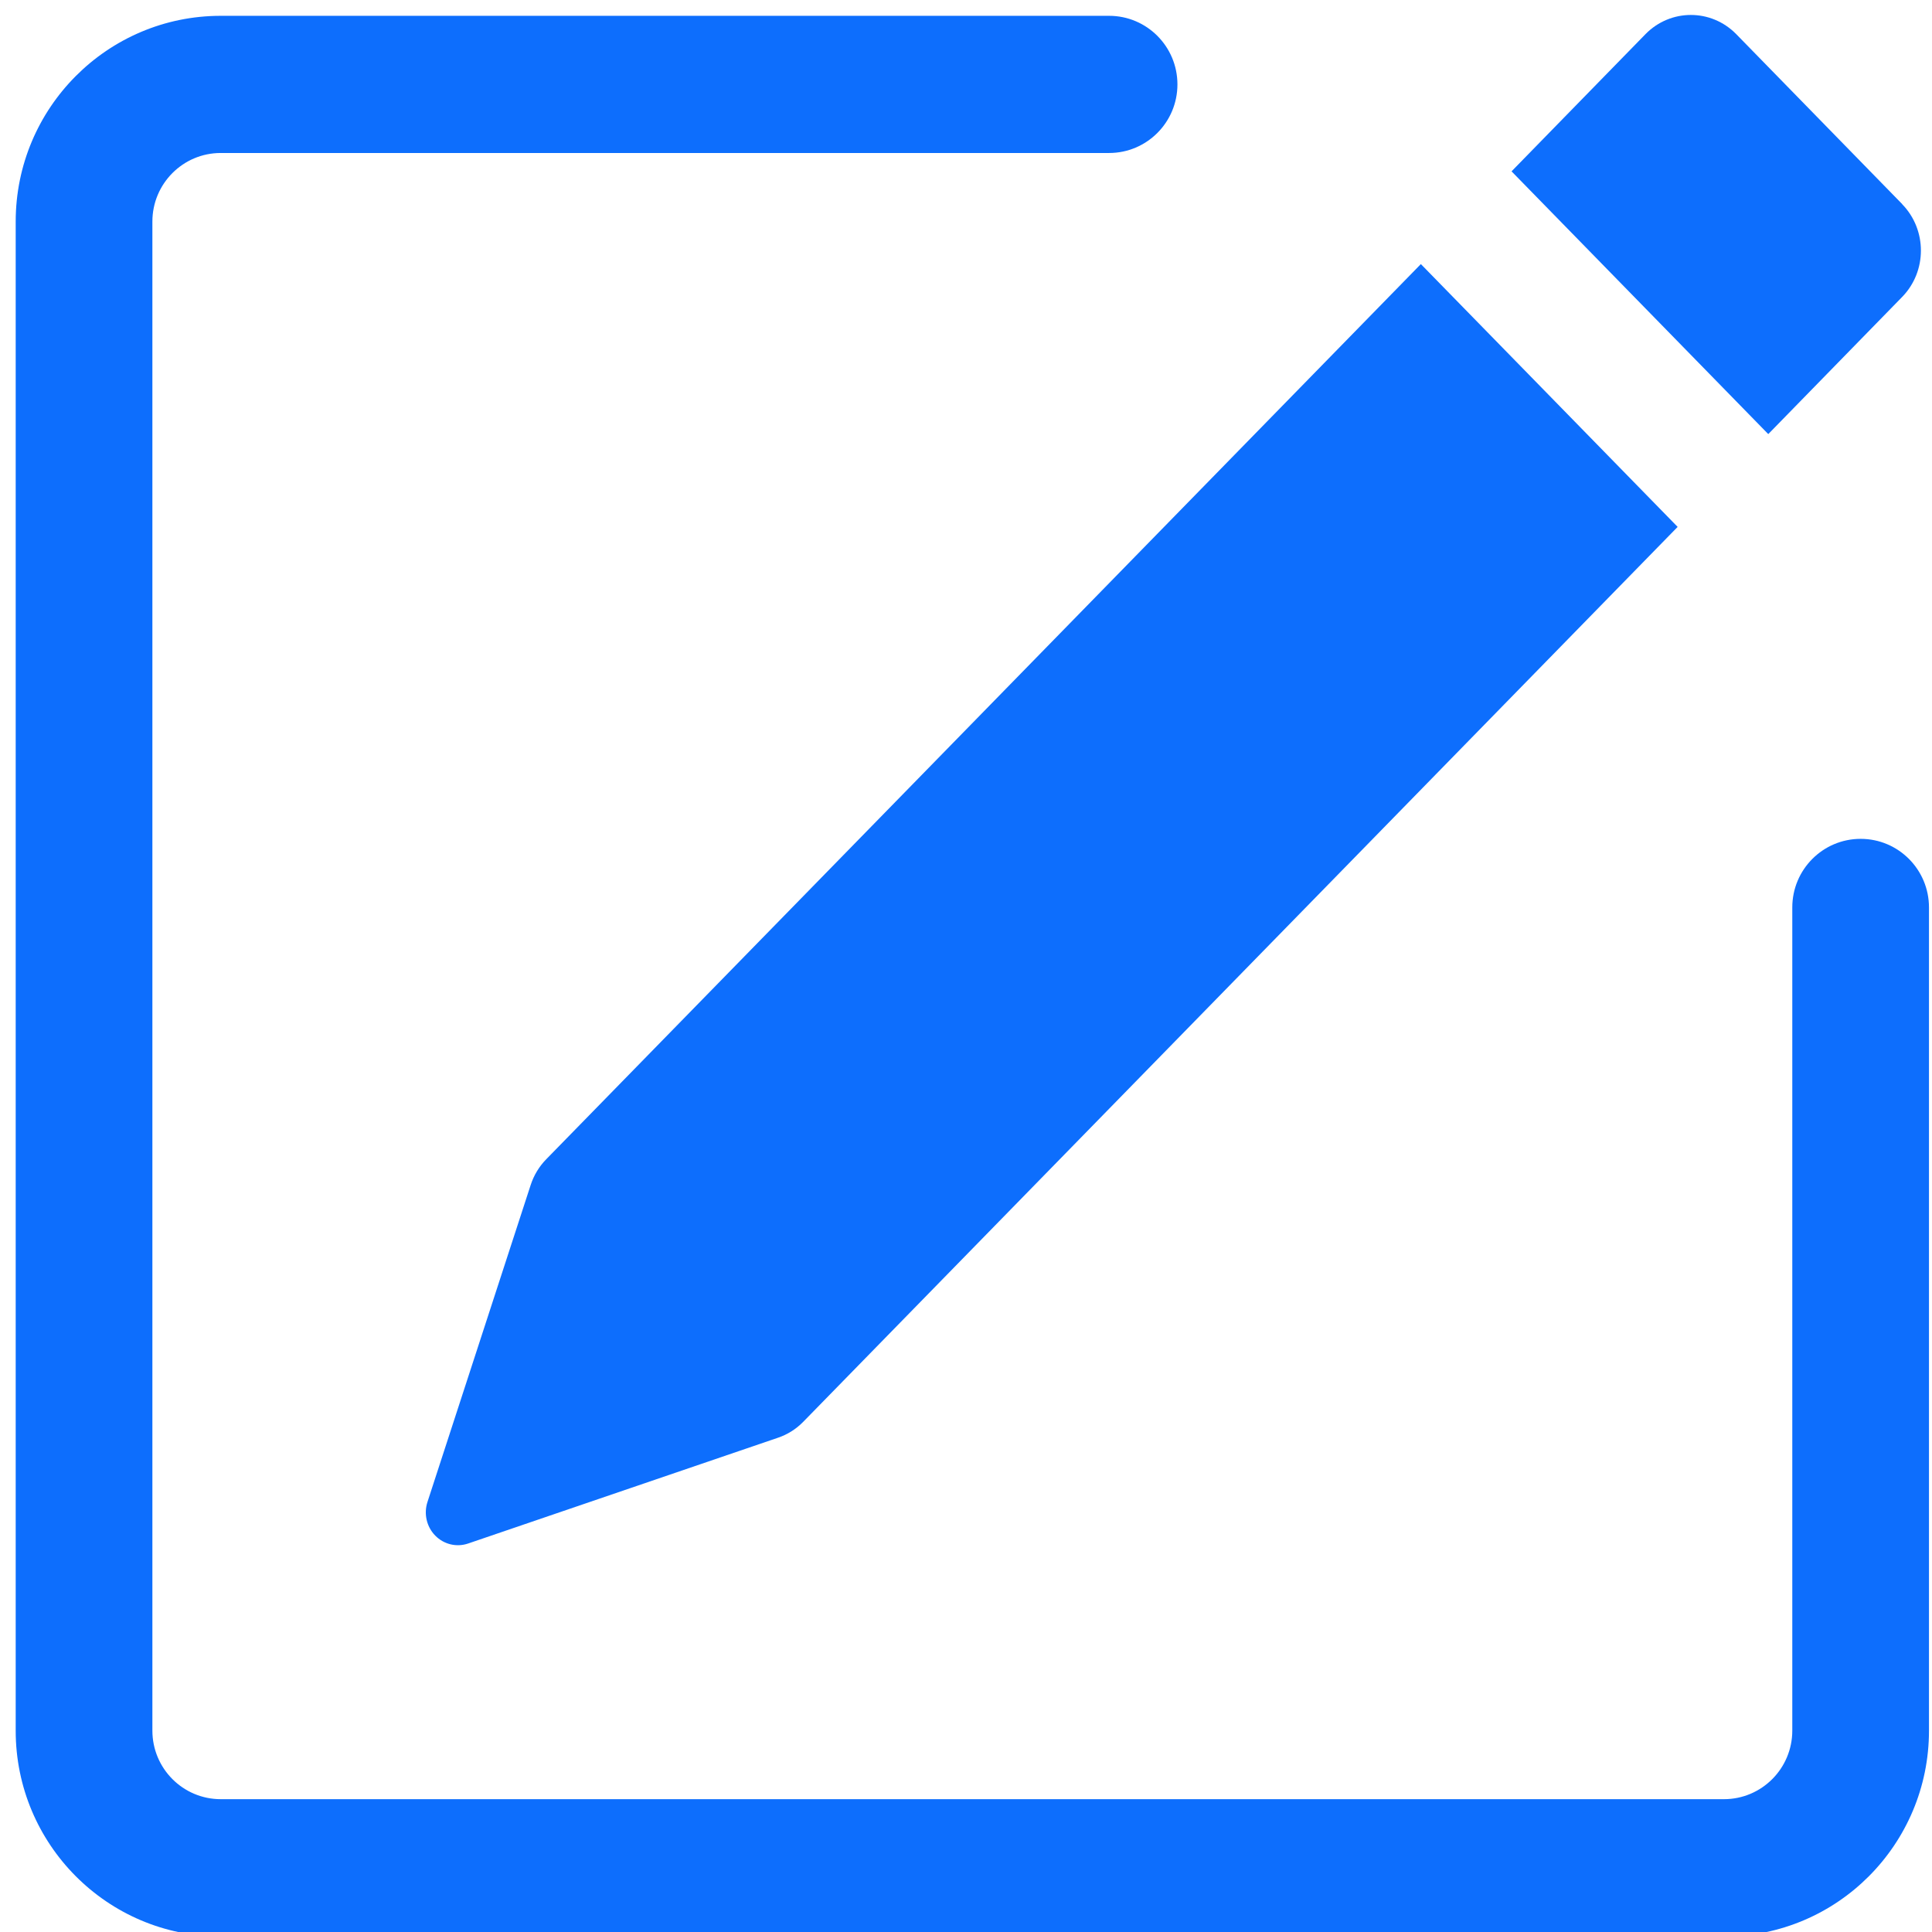
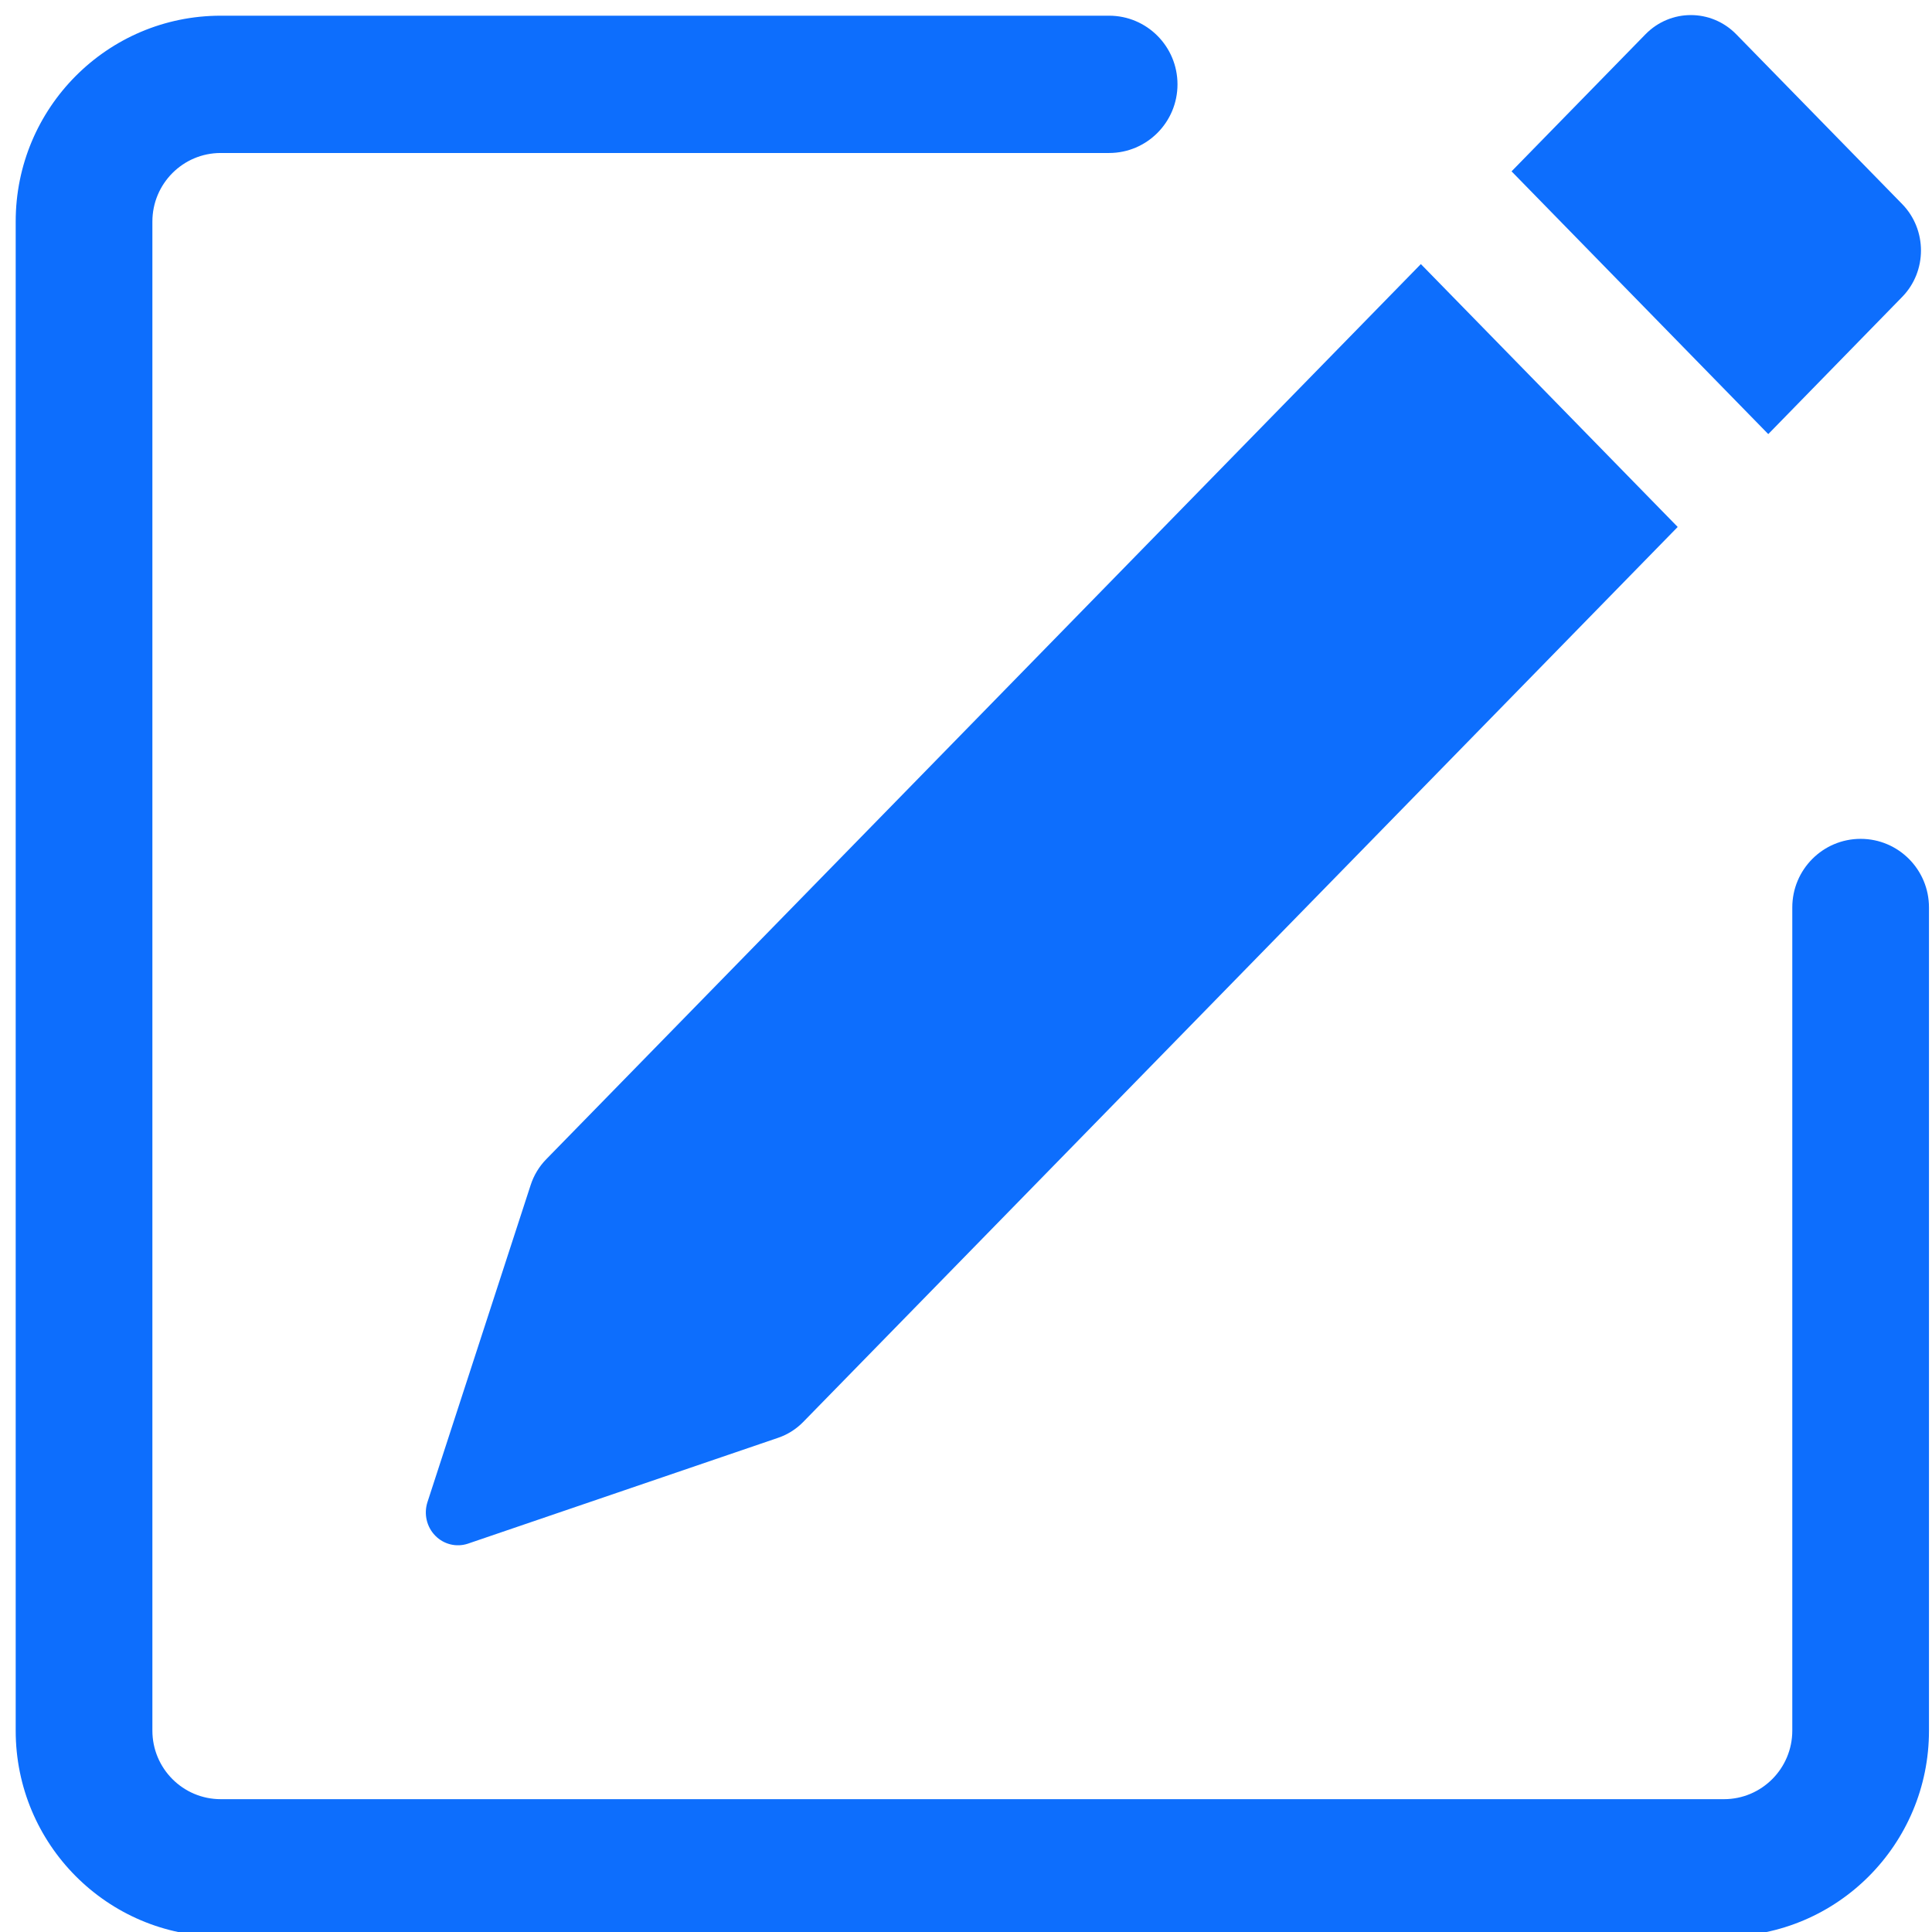
- <svg xmlns="http://www.w3.org/2000/svg" width="16" height="16" fill="#0d6efd" class="bi bi-pencil-square" version="1.1" id="svg2">
-   <defs id="defs2" />
-   <path d="m 15.753,1.691 a 0.532,0.544 0 0 1 0,0.768 l -1.109,1.136 -2.126,-2.176 1.109,-1.136 a 0.532,0.544 0 0 1 0.752,0 L 15.753,1.69 Z M 13.893,4.363 11.767,2.187 4.524,9.6 A 0.532,0.544 0 0 0 4.395,9.813 L 3.54,12.439 a 0.266,0.272 0 0 0 0.336,0.344 L 6.442,11.907 A 0.532,0.544 0 0 0 6.65,11.777 L 13.893,4.364 Z" id="path1" style="stroke-width:1.075" />
-   <path fill-rule="evenodd" d="M 0.13,14.332 A 1.698,1.704 0 0 0 1.828,16.037 H 14.277 a 1.698,1.704 0 0 0 1.698,-1.704 V 7.515 a 0.566,0.568 0 0 0 -1.132,0 v 6.817 a 0.566,0.568 0 0 1 -0.566,0.568 H 1.828 A 0.566,0.568 0 0 1 1.262,14.332 V 1.835 A 0.566,0.568 0 0 1 1.828,1.267 H 9.185 a 0.566,0.568 0 0 0 0,-1.136 H 1.828 A 1.698,1.704 0 0 0 0.13,1.835 Z" id="path2" style="stroke-width:1.134" />
+ <svg xmlns="http://www.w3.org/2000/svg" width="16" height="16" fill="#0d6efd" class="bi bi-pencil-square">
+   <path d="M15.753 1.69a.532.544 0 0 1 0 .769l-1.109 1.136-2.126-2.176 1.11-1.136a.532.544 0 0 1 .75 0l1.375 1.407Zm-1.86 2.673-2.126-2.176L4.524 9.6a.532.544 0 0 0-.129.213L3.54 12.44a.266.272 0 0 0 .335.344l2.567-.876a.532.544 0 0 0 .208-.13l7.243-7.413Z" style="stroke-width:1.075" />
+   <path fill-rule="evenodd" d="M.13 14.332a1.698 1.704 0 0 0 1.698 1.705h12.45a1.698 1.704 0 0 0 1.697-1.705V7.515a.566.568 0 0 0-1.132 0v6.817a.566.568 0 0 1-.566.568H1.828a.566.568 0 0 1-.566-.568V1.835a.566.568 0 0 1 .566-.568h7.357a.566.568 0 0 0 0-1.137H1.828A1.698 1.704 0 0 0 .13 1.835Z" style="stroke-width:1.134" />
</svg>
